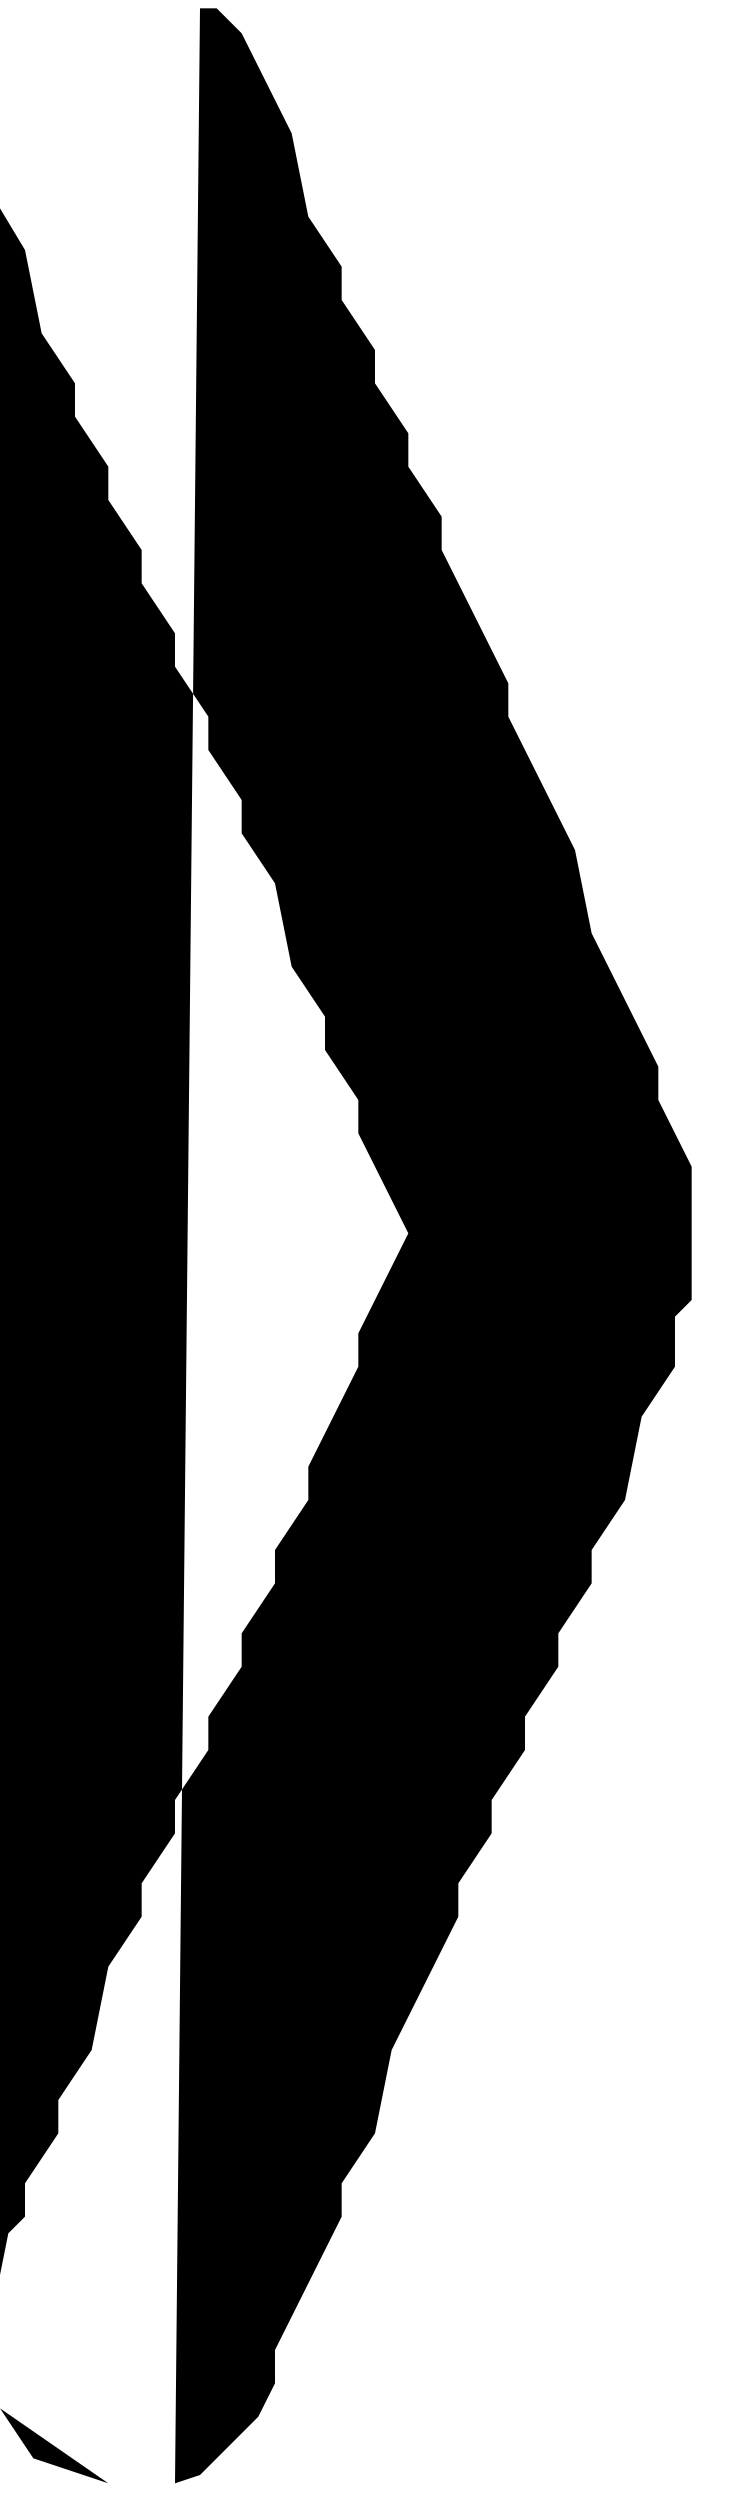
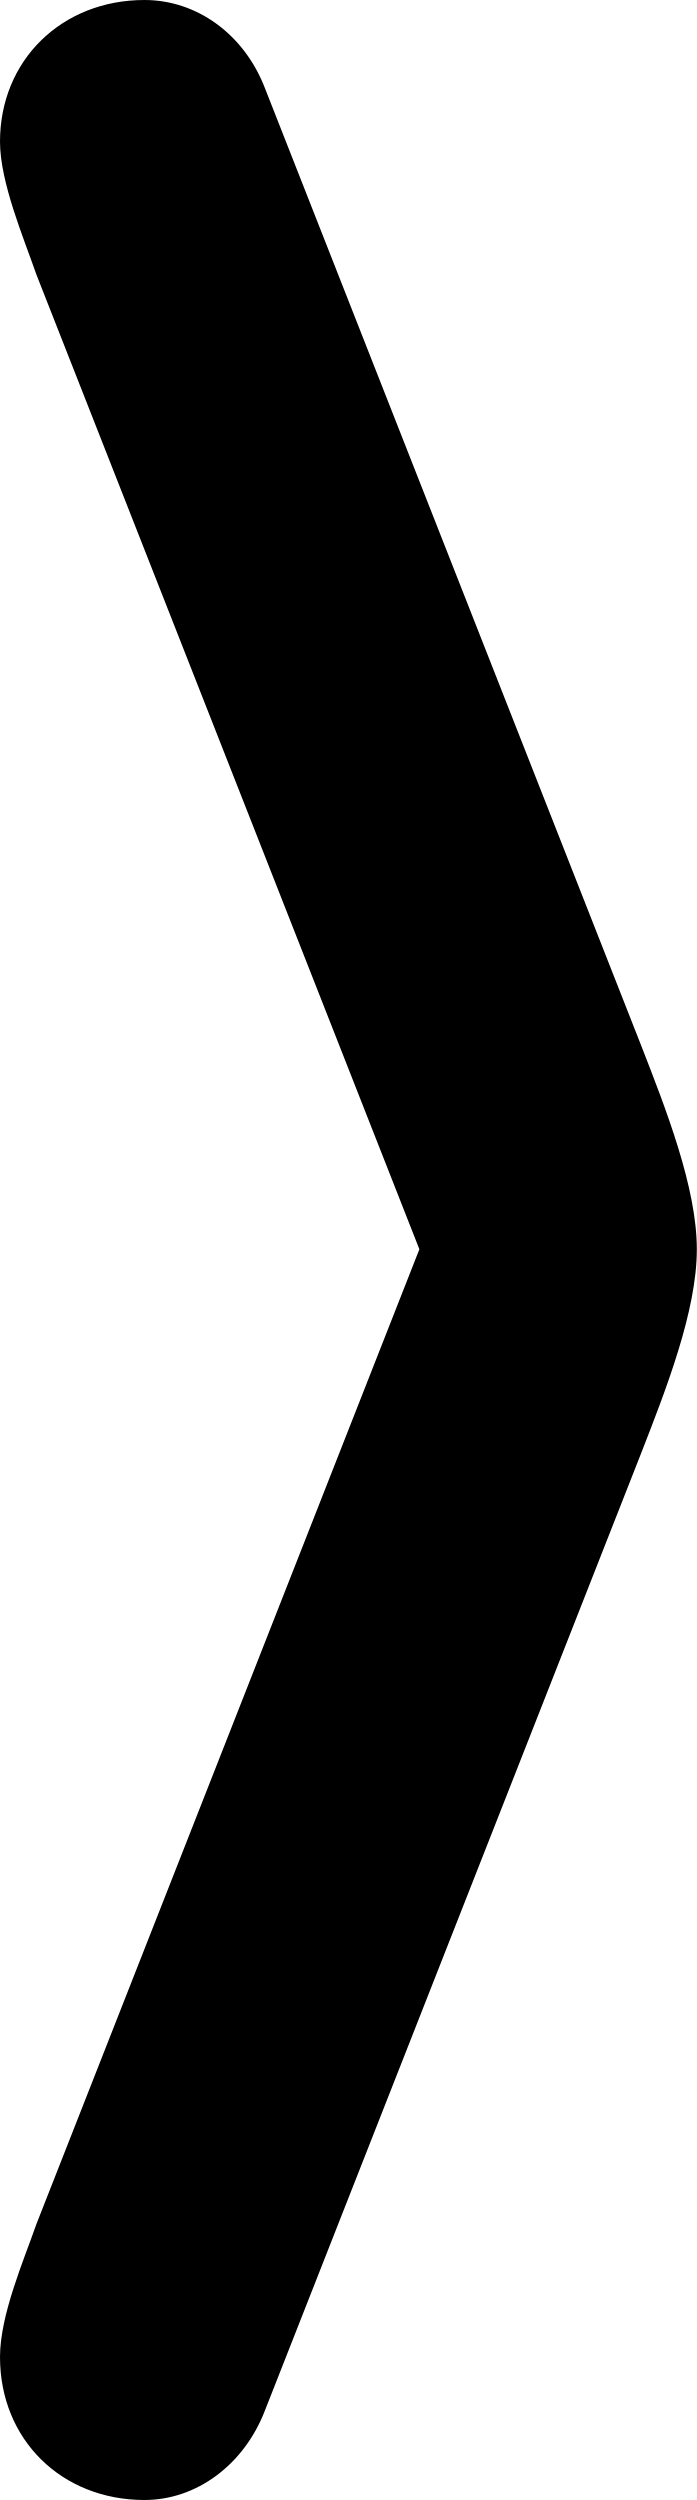
- <svg xmlns="http://www.w3.org/2000/svg" viewBox="0 0 44 150" fill="currentColor" fill-rule="evenodd">
-   <path d="M12.00 0.50L13.00 0.50L14.50 2.00L17.50 8.00L18.50 13.00L20.50 16.00L20.50 18.00L22.50 21.00L22.50 23.00L24.50 26.00L24.50 28.00L26.50 31.00L26.50 33.00L30.50 41.00L30.50 43.00L34.50 51.00L35.50 56.00L39.50 64.00L39.50 66.00L41.50 70.00L41.50 78.00L40.50 79.00L40.50 82.00L38.50 85.00L37.50 90.00L35.50 93.00L35.50 95.00L33.50 98.00L33.50 100.00L31.50 103.00L31.50 105.00L29.50 108.00L29.50 110.00L27.50 113.00L27.50 115.00L23.50 123.00L22.50 128.00L20.50 131.00L20.50 133.00L16.50 141.00L16.50 143.00L15.50 145.00L12.00 148.50L10.50 149.00Z M0.00 12.50L1.50 15.00L2.50 20.00L4.50 23.00L4.50 25.00L6.50 28.00L6.50 30.00L8.50 33.00L8.50 35.00L10.50 38.00L10.50 40.00L12.50 43.00L12.50 45.00L14.50 48.00L14.50 50.00L16.50 53.00L17.50 58.00L19.50 61.00L19.50 63.00L21.50 66.00L21.50 68.00L24.50 74.00L21.50 80.00L21.50 82.00L18.50 88.00L18.50 90.00L16.50 93.00L16.50 95.00L14.50 98.00L14.50 100.00L12.50 103.00L12.50 105.00L10.50 108.00L10.50 110.00L8.50 113.00L8.50 115.00L6.50 118.00L5.50 123.00L3.50 126.00L3.50 128.00L1.50 131.00L1.50 133.00L0.50 134.00L0.00 136.50Z M0.00 144.50L2.00 147.50L6.50 149.00Z" />
+ <svg xmlns="http://www.w3.org/2000/svg" viewBox="0 0 41.81 150" fill="currentColor">
+   <path d="M15.9 144.62L38.45 87.24C39.96 83.37 41.81 78.66 41.81 74.96C41.81 71.26 39.96 66.55 38.45 62.68L15.9 5.3C14.64 2.02 11.78 0 8.67 0C3.7 0 0 3.62 0 8.5C0 10.94 1.43 14.3 2.19 16.49L27.51 80.93L27.51 68.98L2.19 133.43C1.43 135.61 0 138.9 0 141.42C0 146.38 3.7 150 8.67 150C11.78 150 14.64 147.9 15.9 144.62Z" />
</svg>
